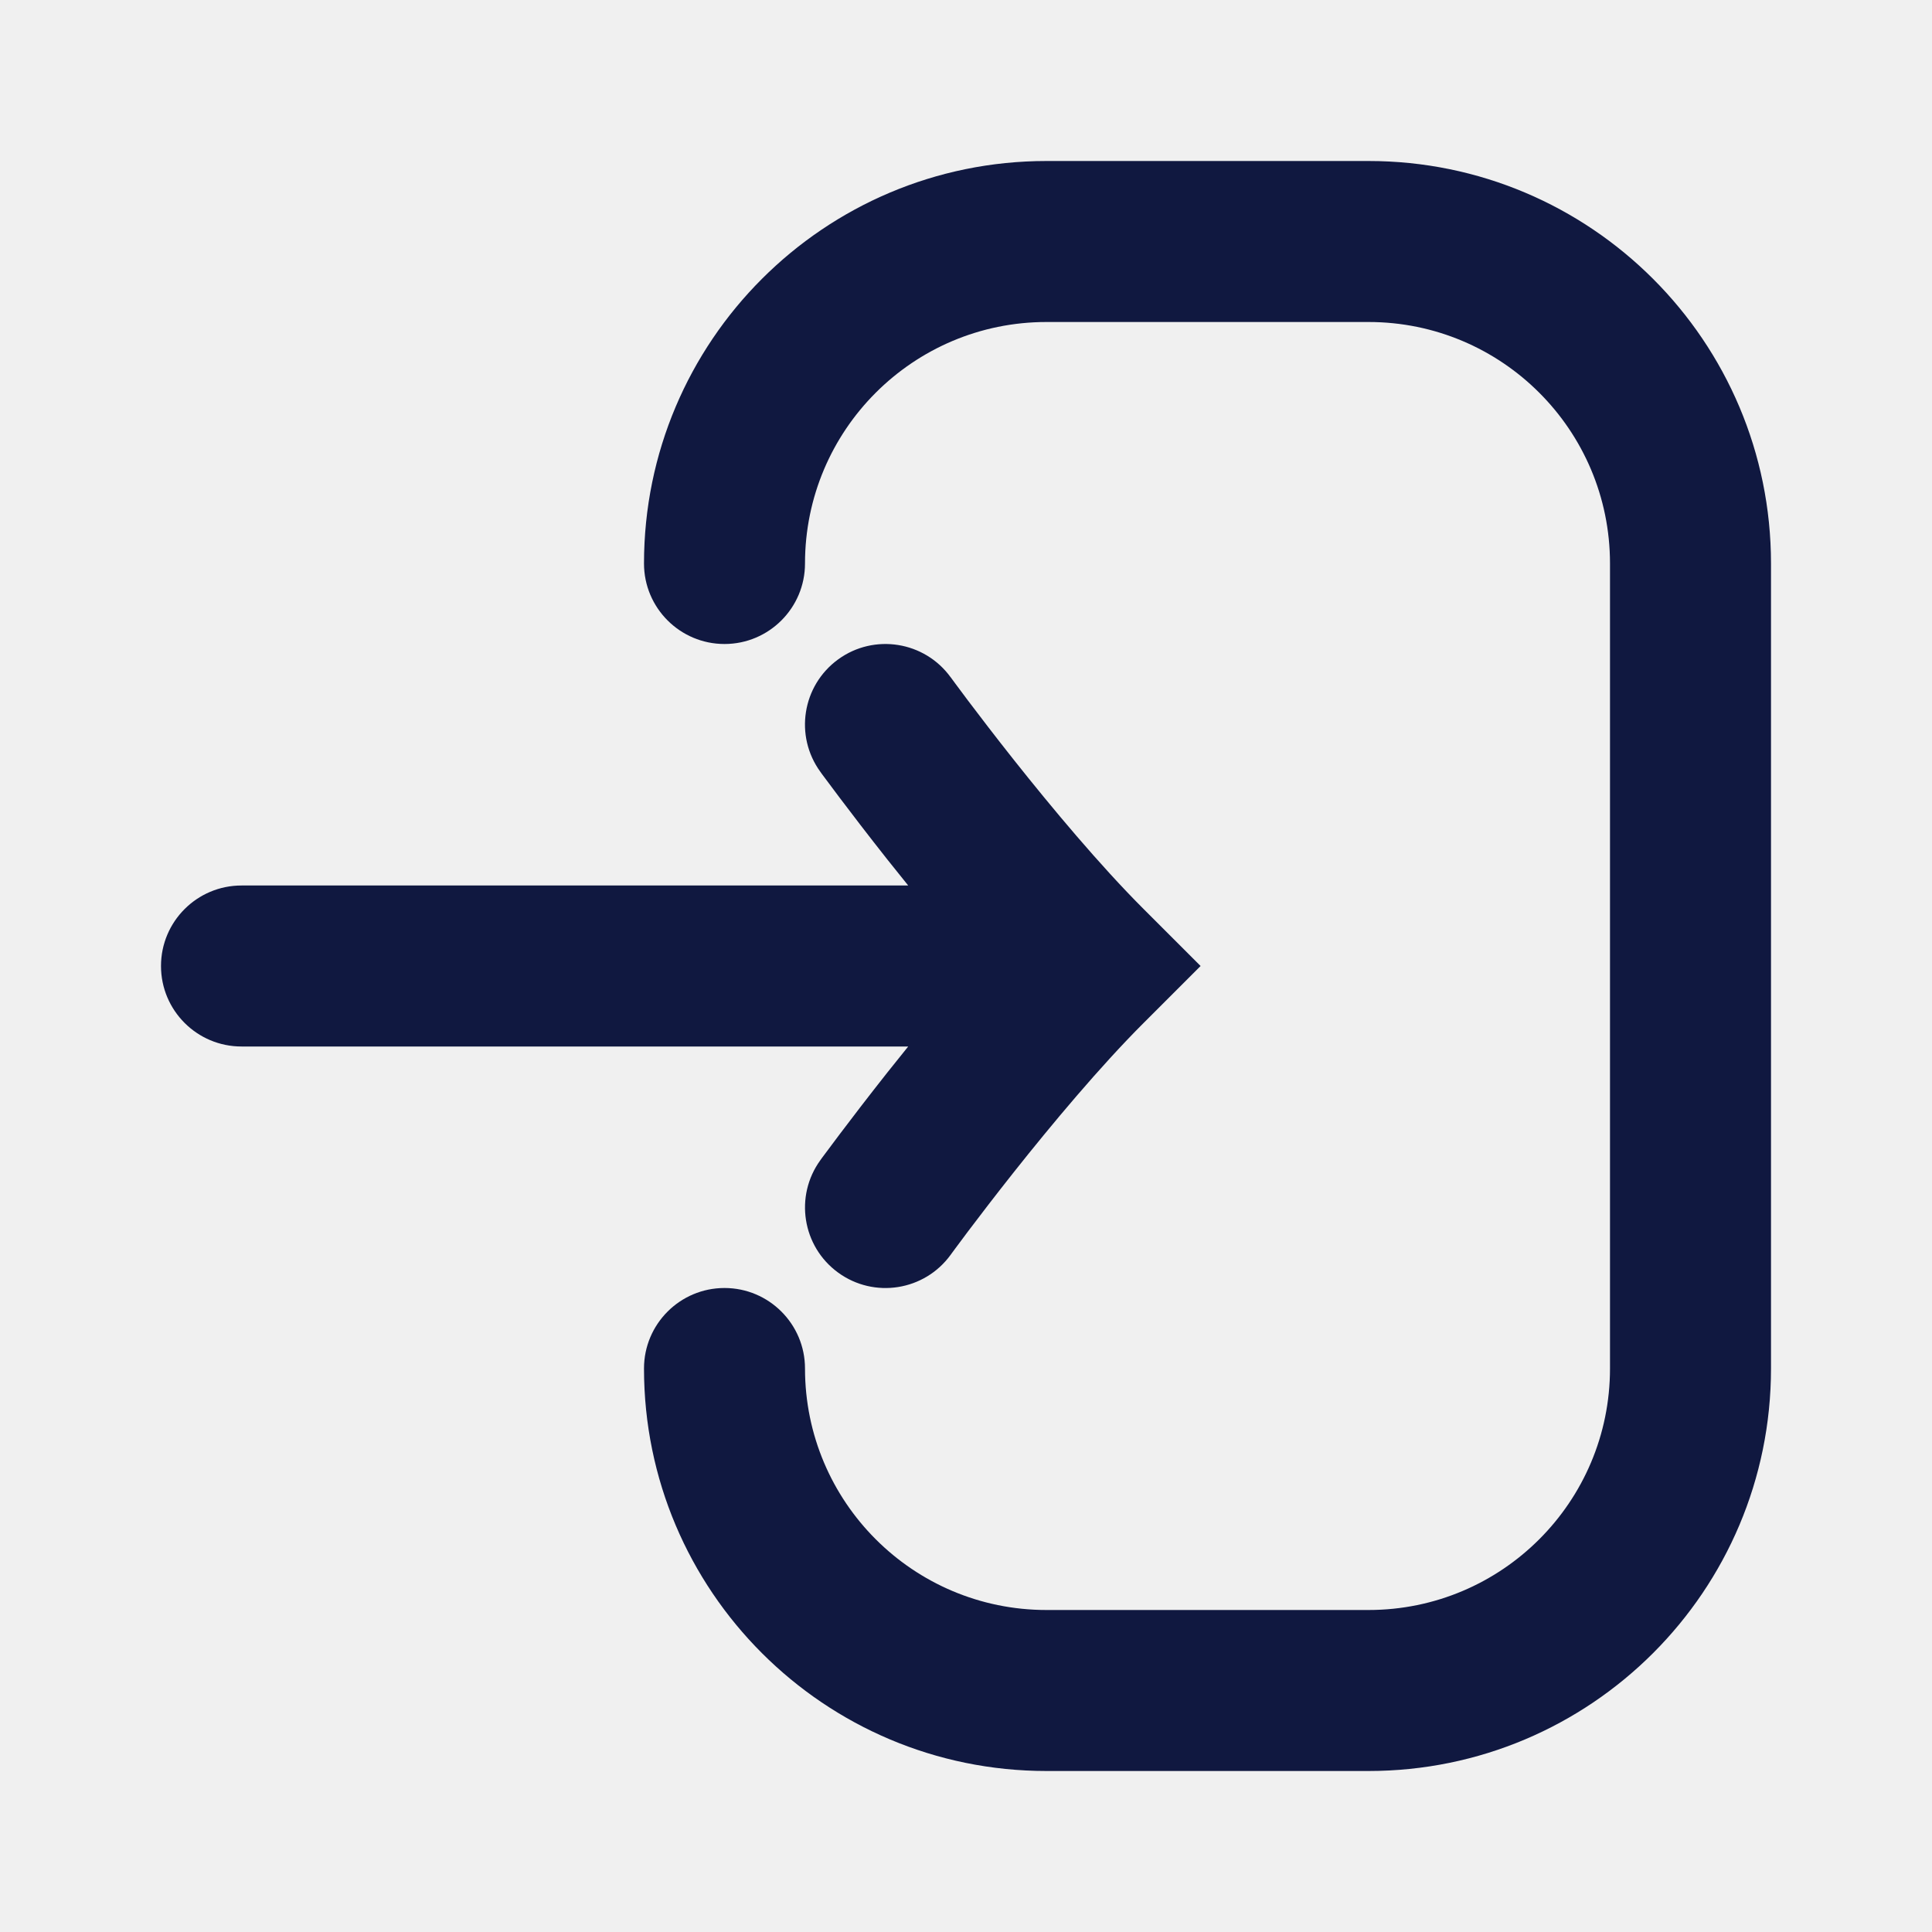
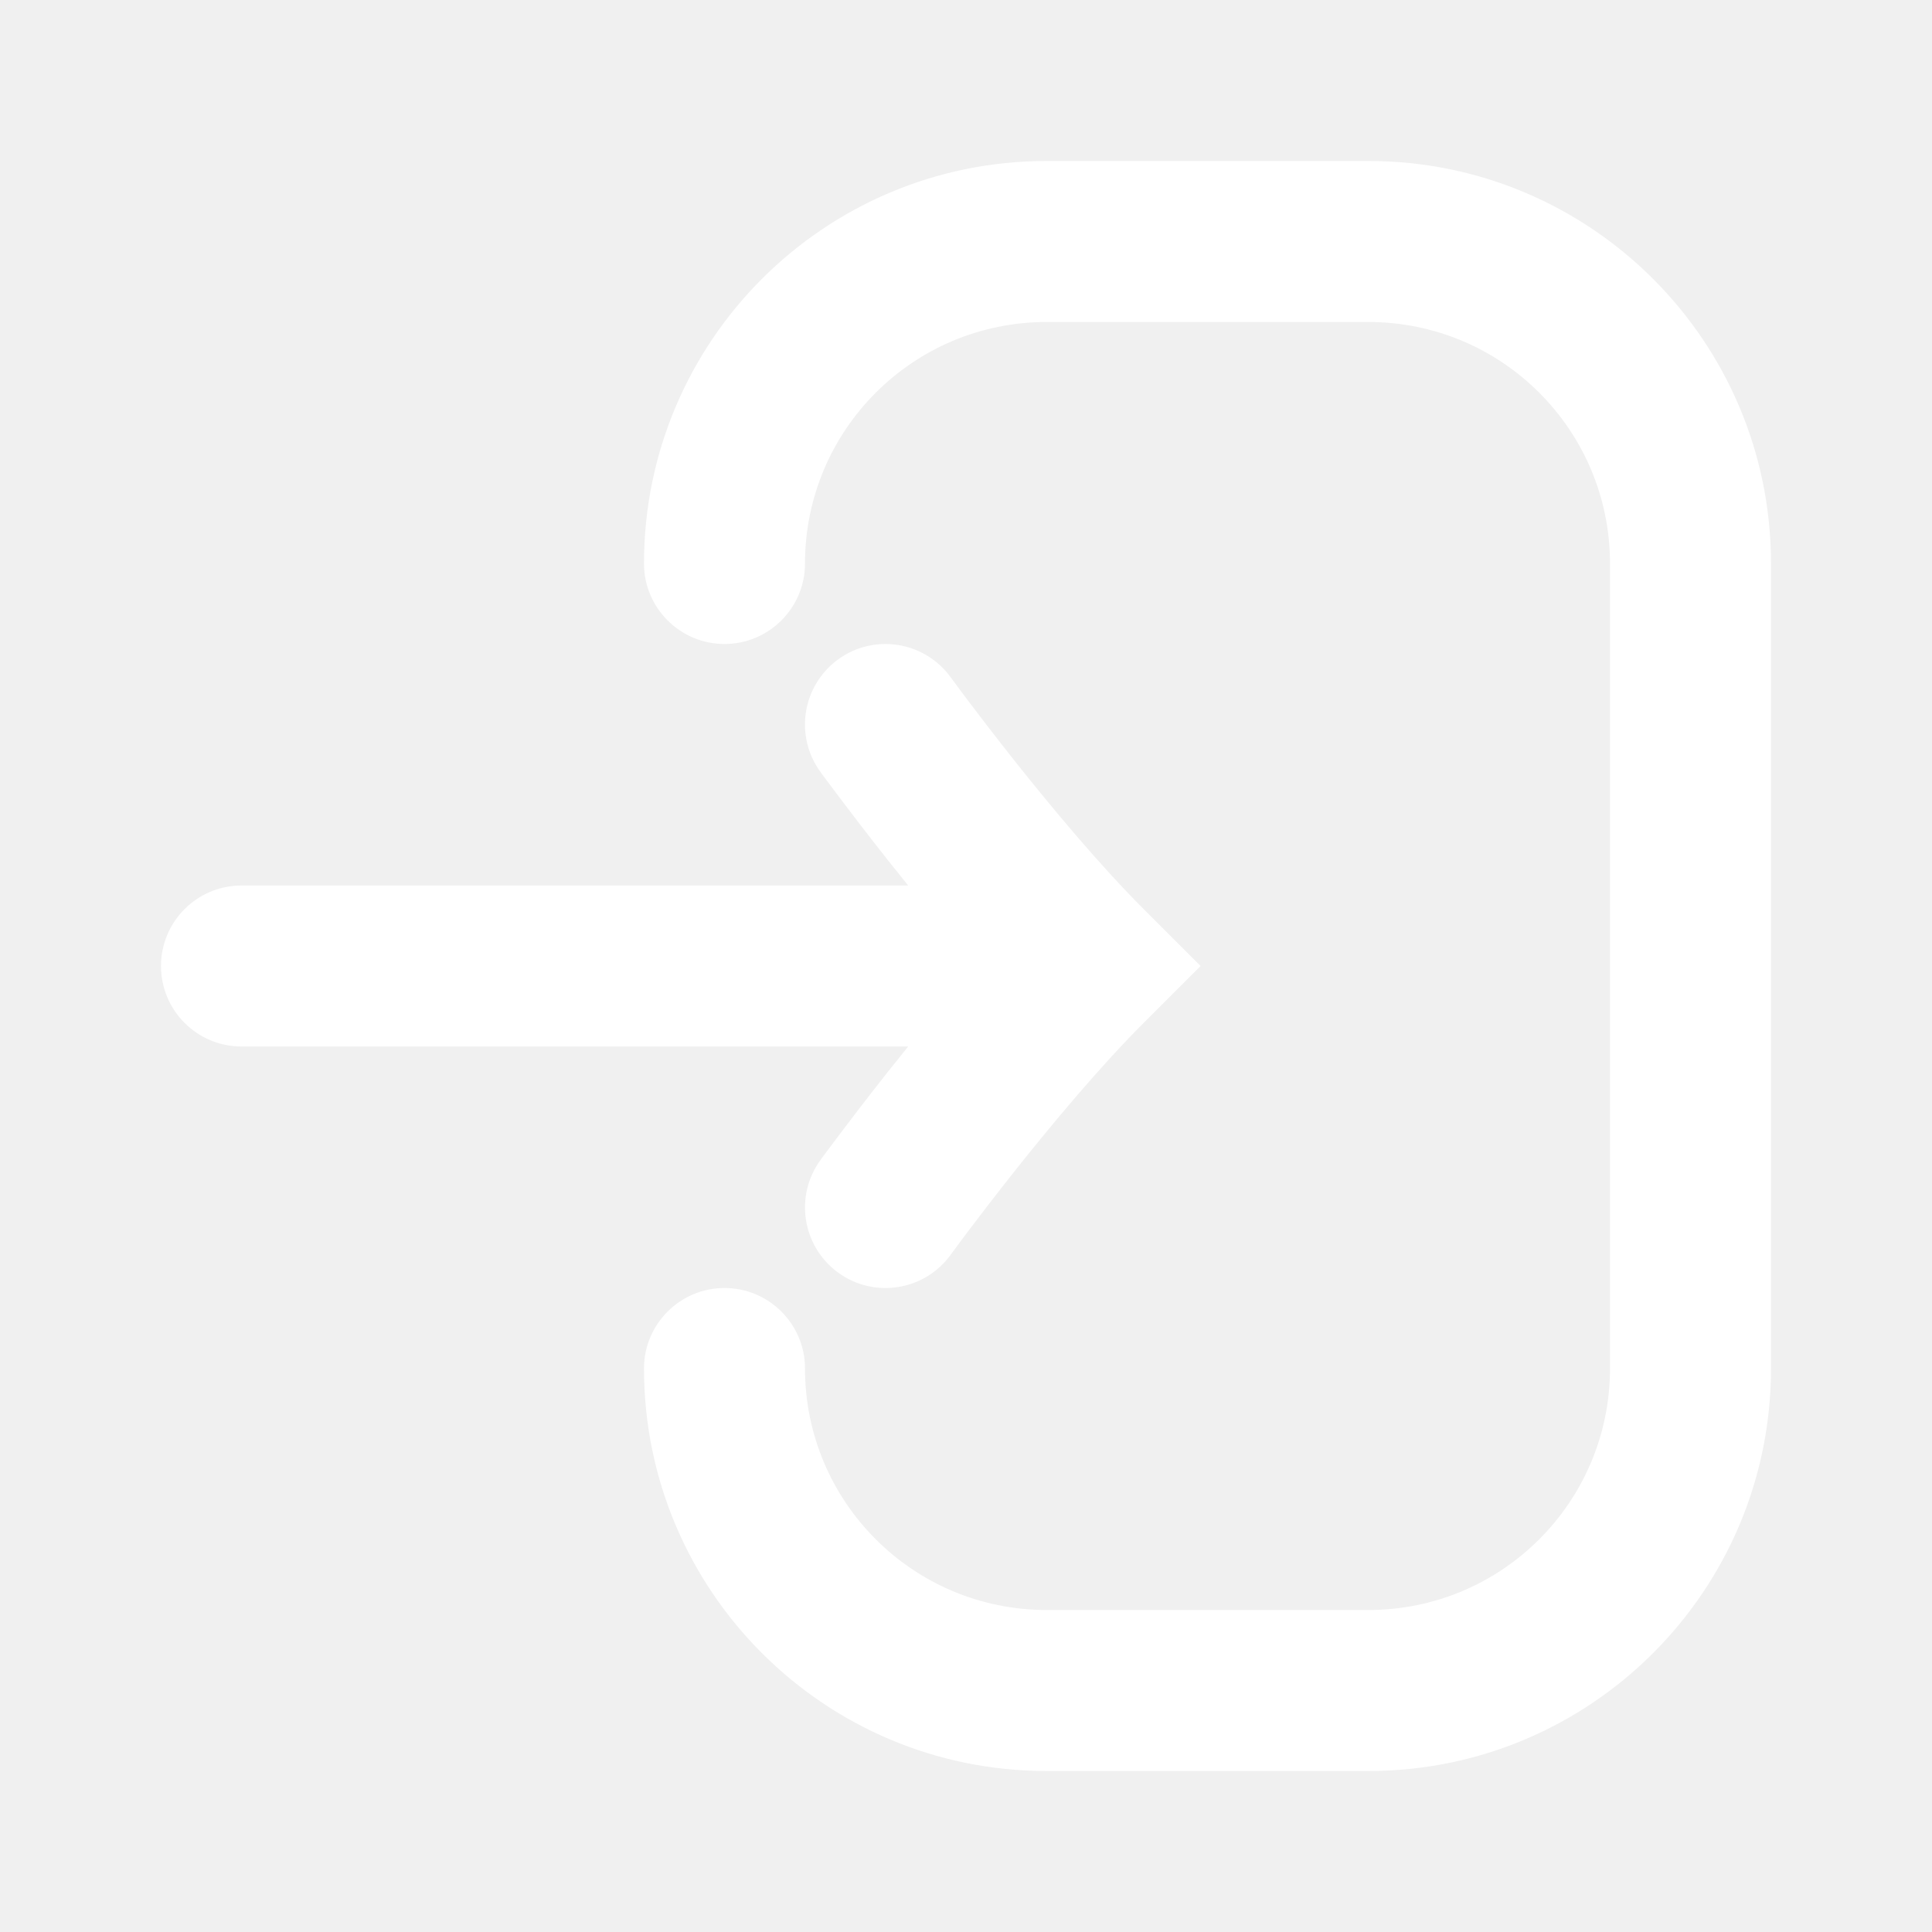
<svg xmlns="http://www.w3.org/2000/svg" width="800px" height="800px" viewBox="0 0 24 24" fill="none">
  <g id="SVGRepo_bgCarrier" stroke-width="0" />
  <g id="SVGRepo_tracerCarrier" stroke-linecap="round" stroke-linejoin="round" />
  <g id="SVGRepo_iconCarrier">
-     <path d="M13 2C10.239 2 8 4.239 8 7C8 7.552 8.448 8 9 8C9.552 8 10 7.552 10 7C10 5.343 11.343 4 13 4H17C18.657 4 20 5.343 20 7V17C20 18.657 18.657 20 17 20H13C11.343 20 10 18.657 10 17C10 16.448 9.552 16 9 16C8.448 16 8 16.448 8 17C8 19.761 10.239 22 13 22H17C19.761 22 22 19.761 22 17V7C22 4.239 19.761 2 17 2H13Z" fill="#101840" />
-     <path d="M3 11C2.448 11 2 11.448 2 12C2 12.552 2.448 13 3 13H11.282C11.193 13.11 11.108 13.216 11.027 13.318C10.782 13.628 10.574 13.9 10.427 14.095C10.354 14.192 10.295 14.271 10.255 14.325L10.208 14.388L10.196 14.405L10.191 14.412C10.191 14.412 10.191 14.412 11 15L10.191 14.412C9.867 14.858 9.965 15.484 10.412 15.809C10.859 16.134 11.484 16.035 11.809 15.588L11.812 15.584L11.822 15.57L11.864 15.513C11.901 15.463 11.955 15.39 12.025 15.297C12.164 15.113 12.361 14.855 12.594 14.561C13.066 13.966 13.662 13.252 14.207 12.707L14.914 12L14.207 11.293C13.662 10.748 13.066 10.034 12.594 9.439C12.361 9.145 12.164 8.887 12.025 8.703C11.955 8.61 11.901 8.537 11.864 8.487L11.822 8.43L11.812 8.416L11.809 8.413C11.485 7.966 10.859 7.866 10.412 8.191C9.965 8.516 9.866 9.141 10.191 9.588L11 9C10.191 9.588 10.191 9.588 10.191 9.588L10.193 9.59L10.196 9.595L10.208 9.612L10.255 9.675C10.295 9.729 10.354 9.808 10.427 9.905C10.574 10.1 10.782 10.372 11.027 10.682C11.108 10.784 11.193 10.89 11.282 11H3Z" fill="#101840" />
+     <path d="M13 2C10.239 2 8 4.239 8 7C8 7.552 8.448 8 9 8C9.552 8 10 7.552 10 7C10 5.343 11.343 4 13 4H17C18.657 4 20 5.343 20 7V17C20 18.657 18.657 20 17 20H13C11.343 20 10 18.657 10 17C10 16.448 9.552 16 9 16C8.448 16 8 16.448 8 17C8 19.761 10.239 22 13 22H17C19.761 22 22 19.761 22 17V7C22 4.239 19.761 2 17 2H13Z" fill="#ffffff" />
+     <path d="M3 11C2.448 11 2 11.448 2 12C2 12.552 2.448 13 3 13H11.282C11.193 13.11 11.108 13.216 11.027 13.318C10.782 13.628 10.574 13.9 10.427 14.095C10.354 14.192 10.295 14.271 10.255 14.325L10.208 14.388L10.196 14.405L10.191 14.412C10.191 14.412 10.191 14.412 11 15L10.191 14.412C9.867 14.858 9.965 15.484 10.412 15.809C10.859 16.134 11.484 16.035 11.809 15.588L11.812 15.584L11.822 15.57L11.864 15.513C11.901 15.463 11.955 15.39 12.025 15.297C12.164 15.113 12.361 14.855 12.594 14.561C13.066 13.966 13.662 13.252 14.207 12.707L14.914 12L14.207 11.293C13.662 10.748 13.066 10.034 12.594 9.439C12.361 9.145 12.164 8.887 12.025 8.703C11.955 8.61 11.901 8.537 11.864 8.487L11.822 8.43L11.812 8.416L11.809 8.413C11.485 7.966 10.859 7.866 10.412 8.191C9.965 8.516 9.866 9.141 10.191 9.588L11 9C10.191 9.588 10.191 9.588 10.191 9.588L10.193 9.59L10.196 9.595L10.208 9.612L10.255 9.675C10.295 9.729 10.354 9.808 10.427 9.905C10.574 10.1 10.782 10.372 11.027 10.682C11.108 10.784 11.193 10.89 11.282 11H3Z" fill="#ffffff" />
  </g>
</svg>
